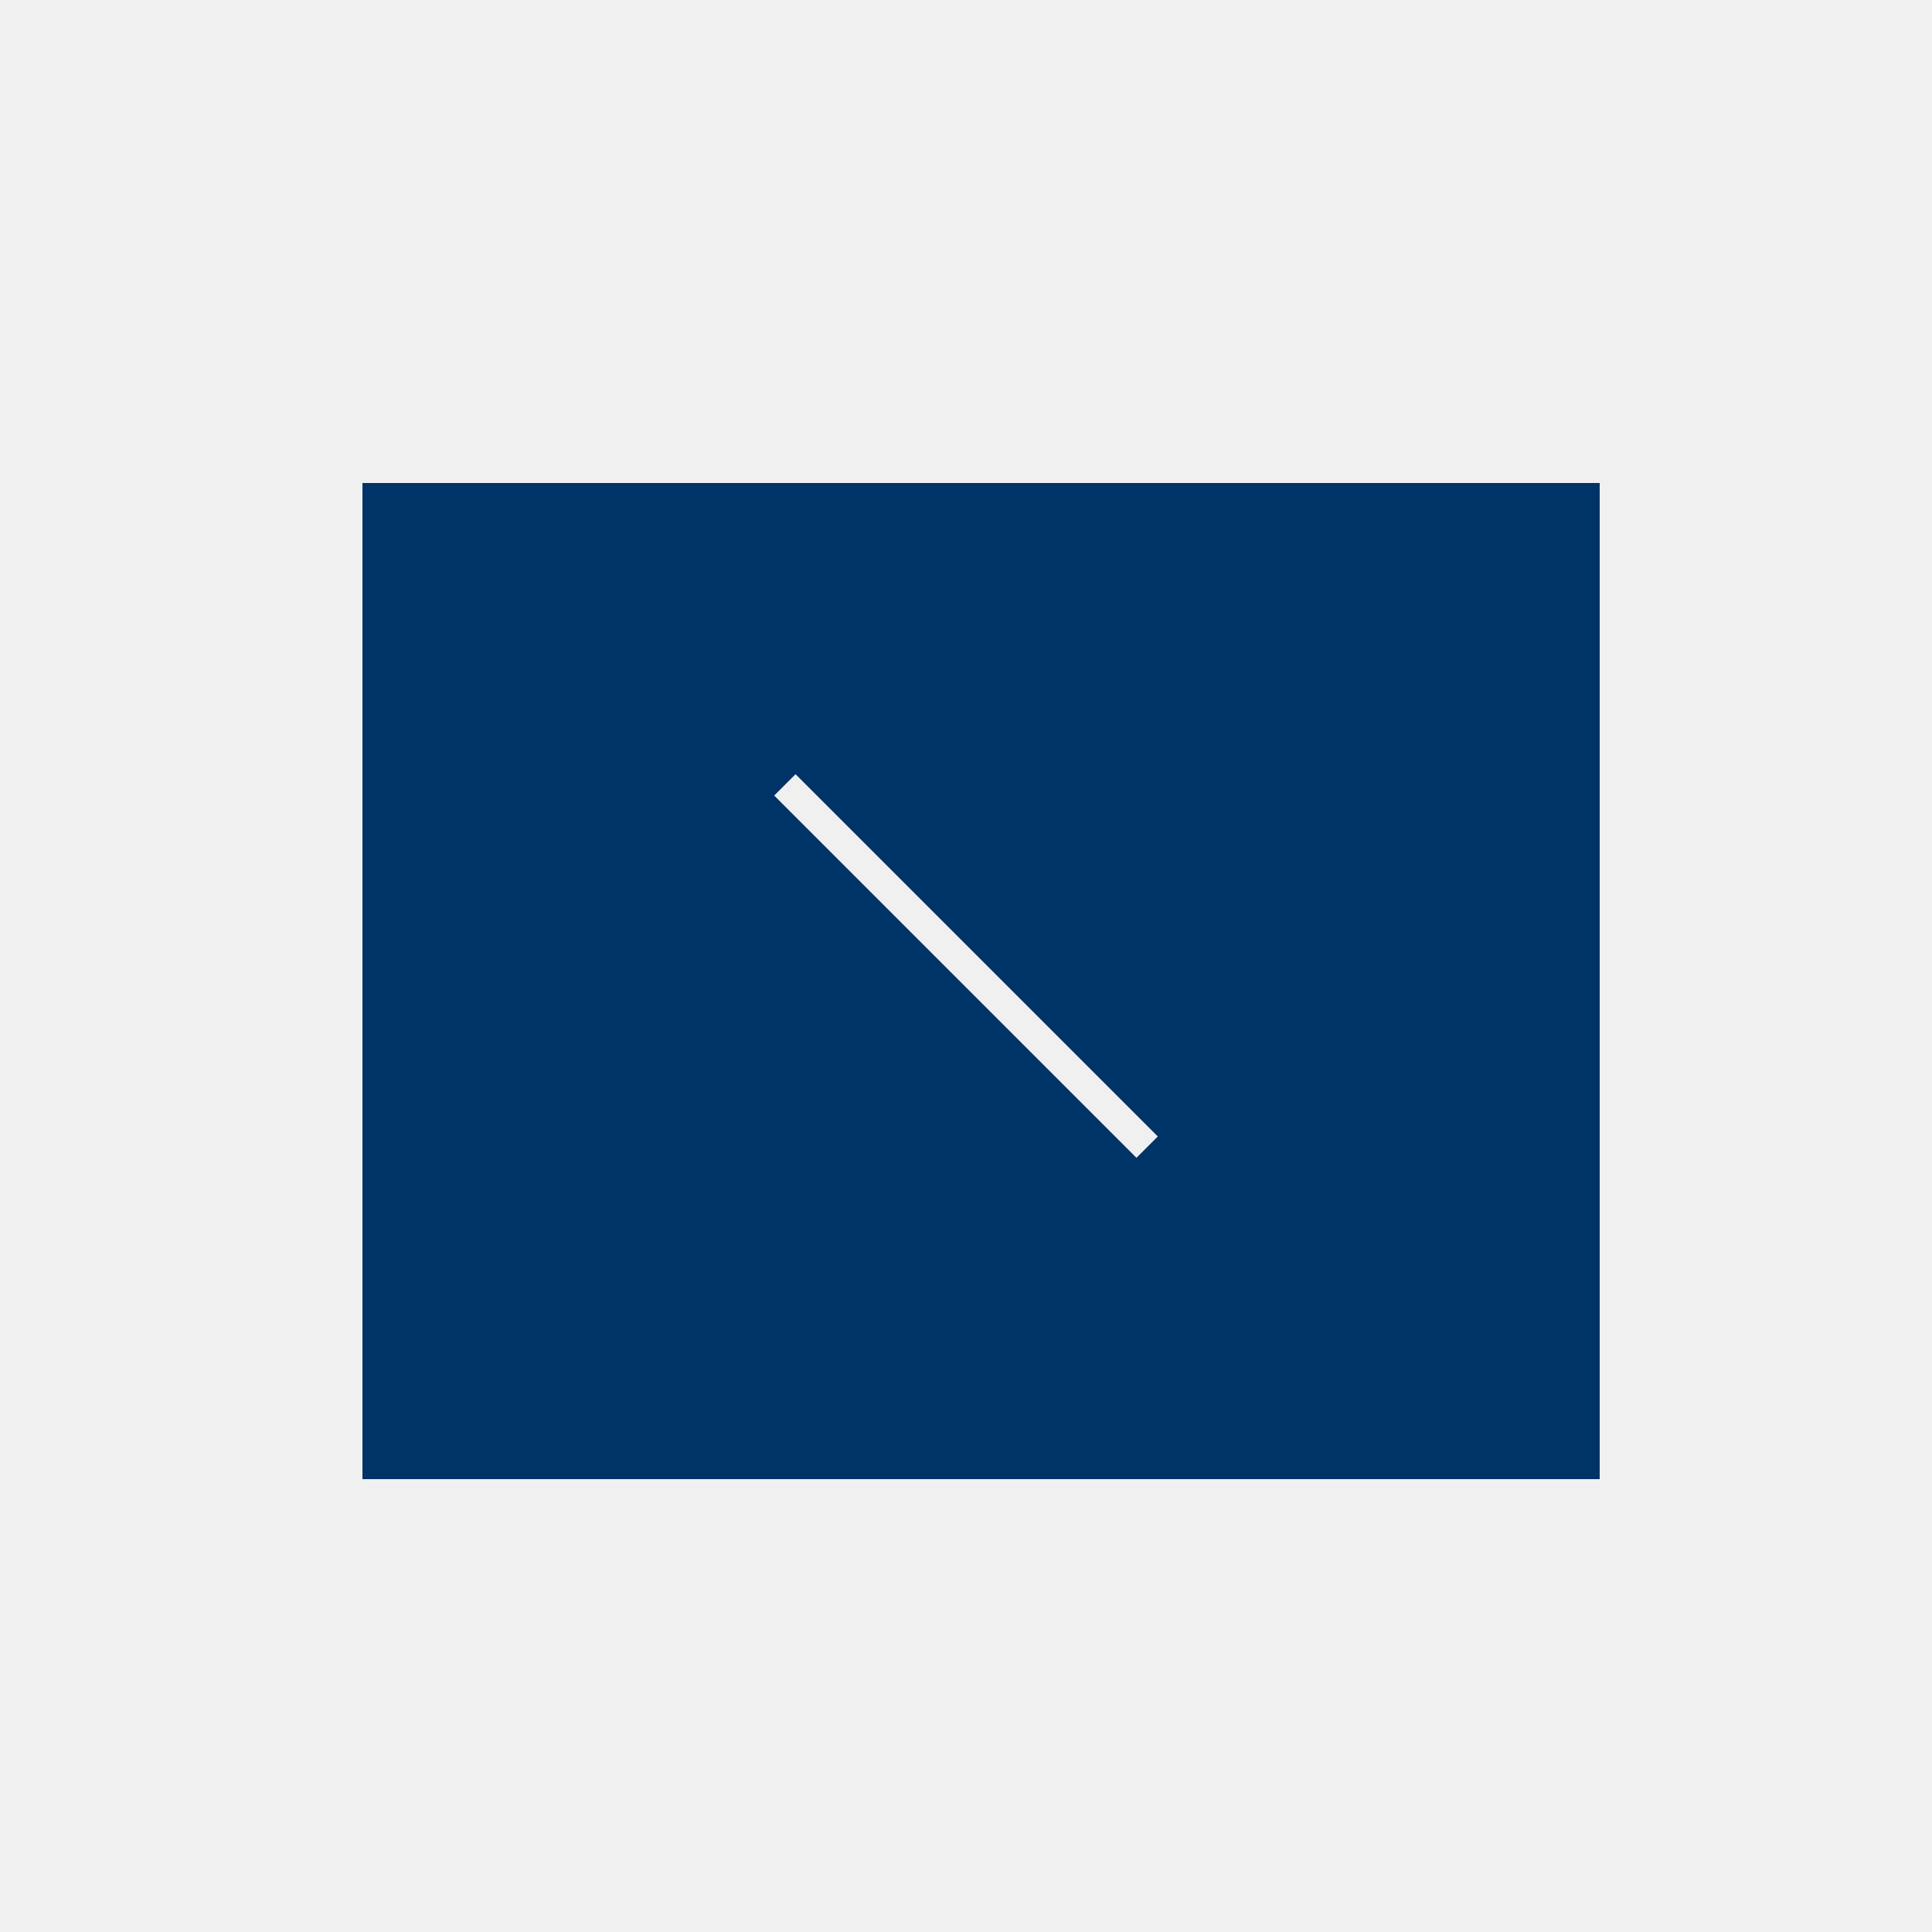
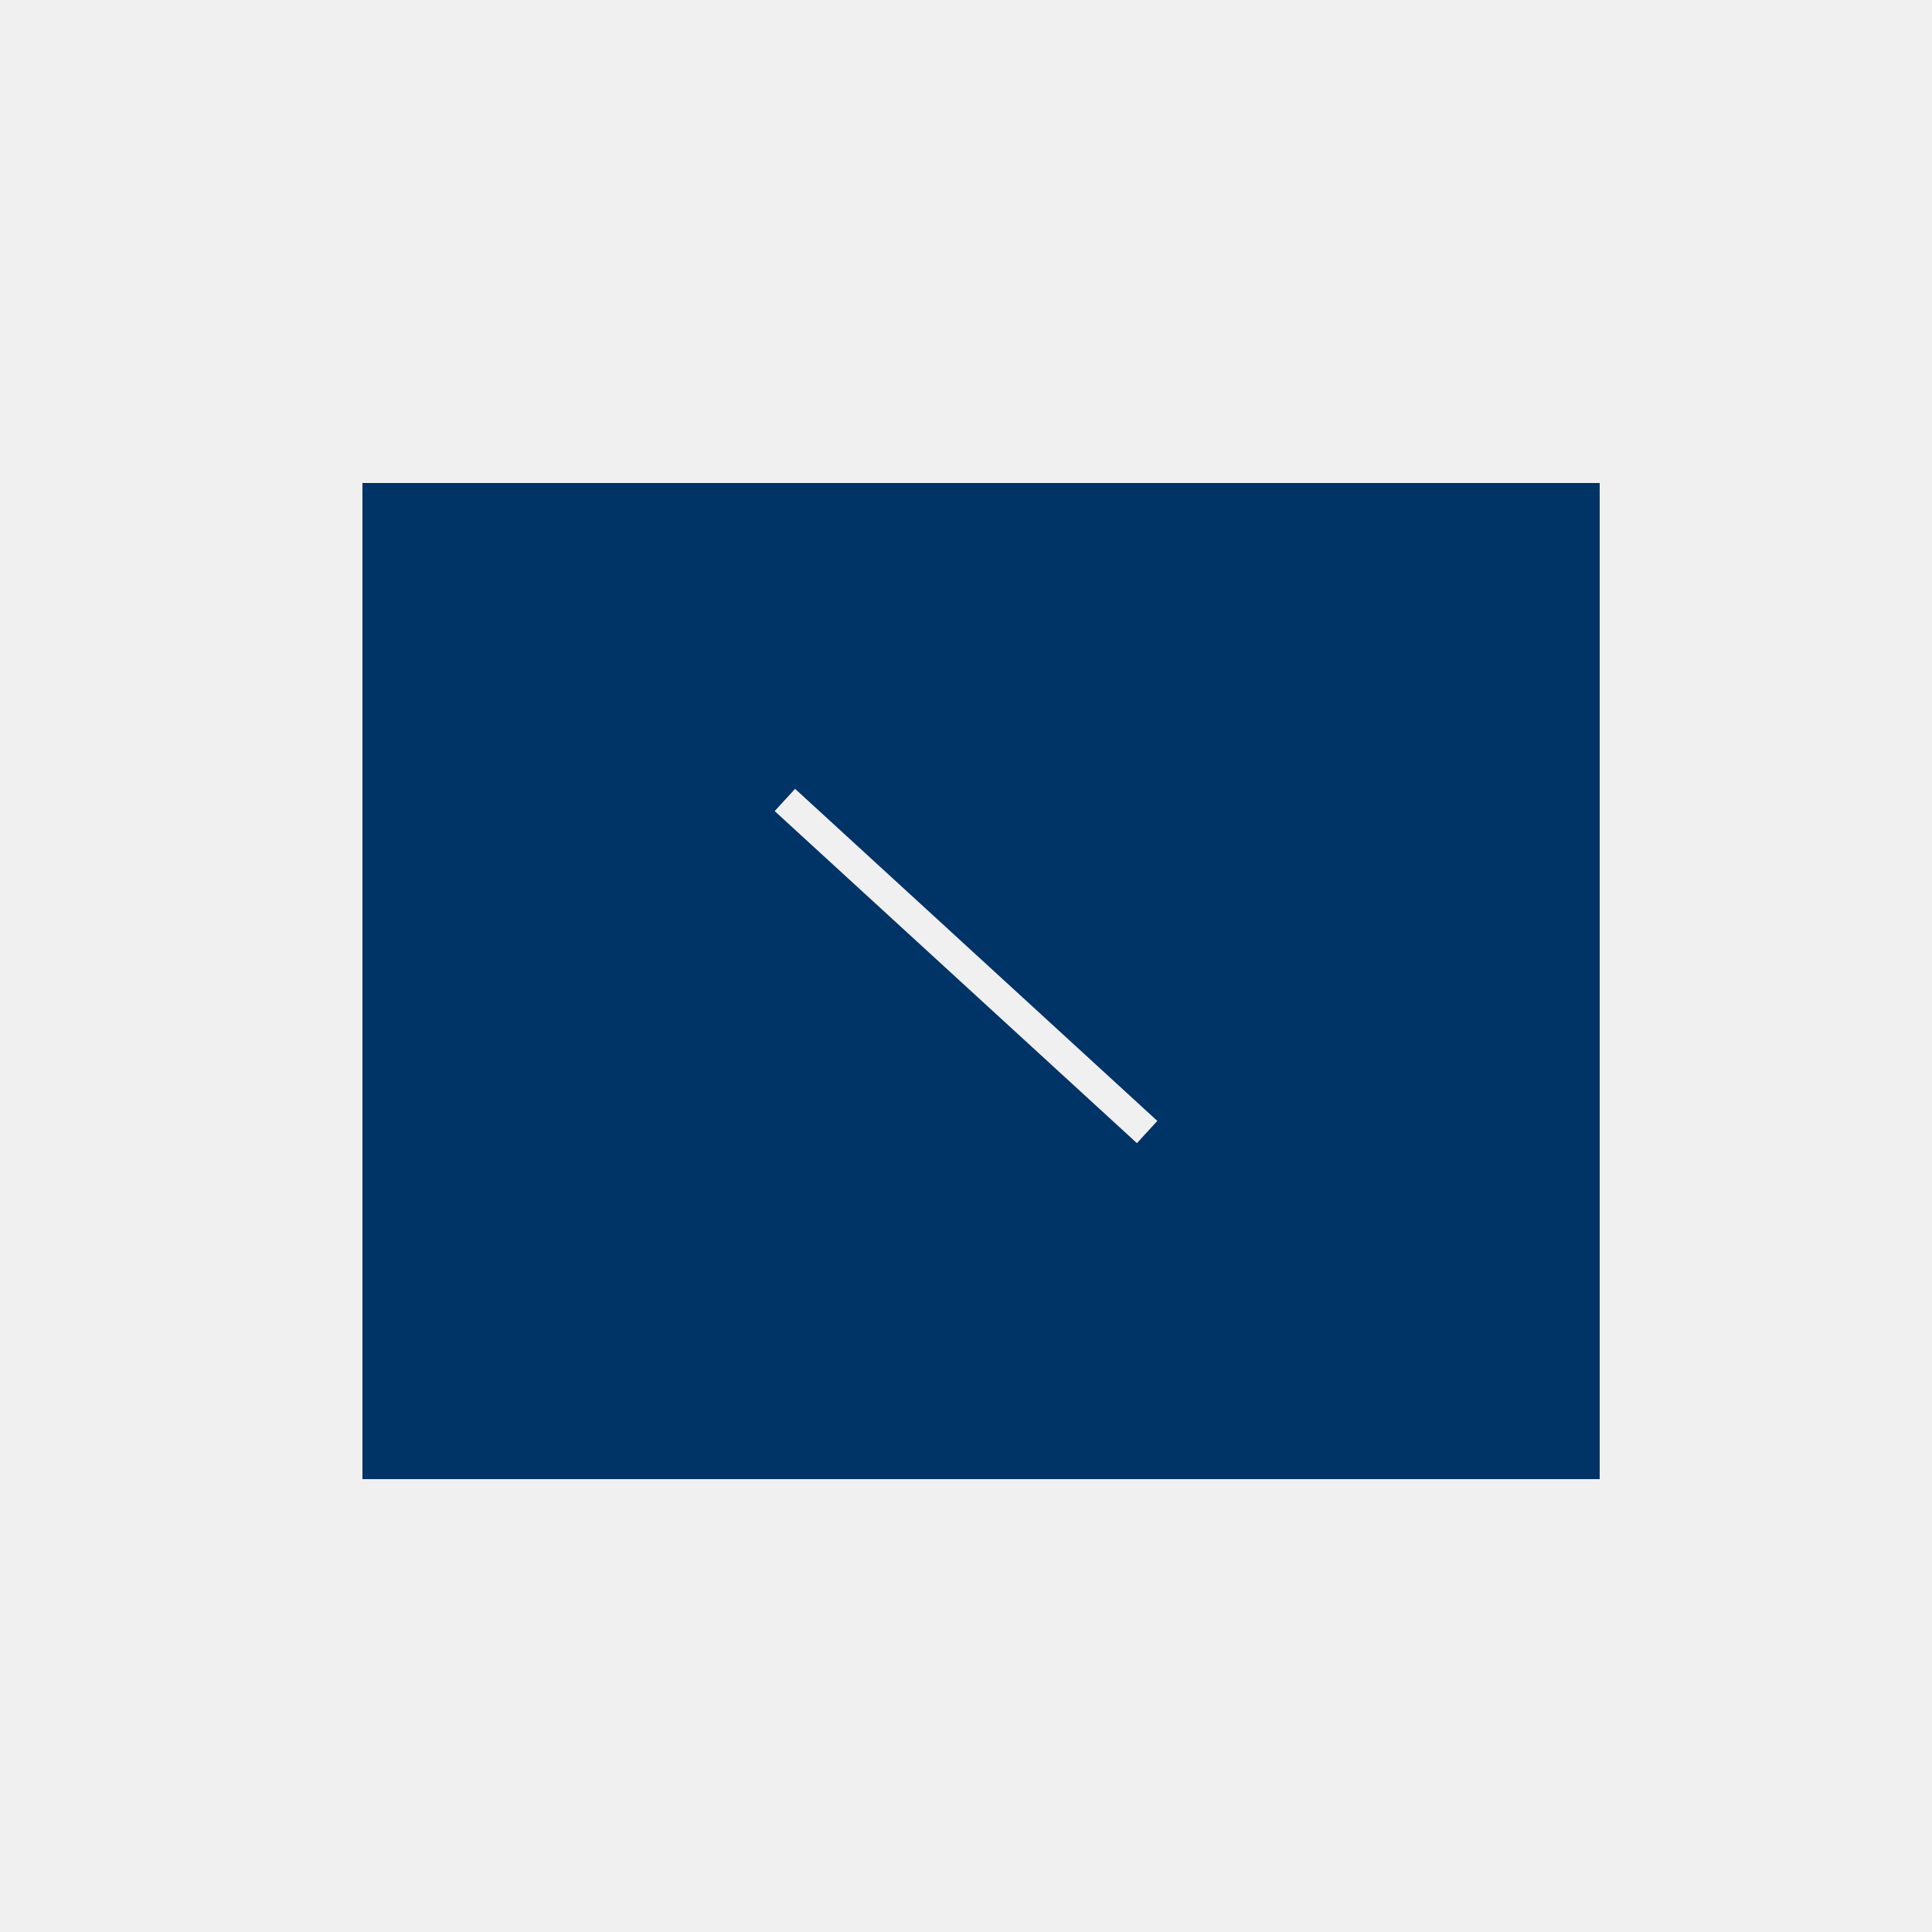
<svg xmlns="http://www.w3.org/2000/svg" viewBox="0 0 64 64" width="64" height="64">
  <defs>
    <mask id="morphea-cutout-mask" maskUnits="userSpaceOnUse">
      <rect x="0" y="0" width="64" height="64" fill="white" />
-       <path d="M 26 26 L 38 38" fill="none" stroke="black" stroke-width="1" stroke-linecap="butt" stroke-linejoin="round" />
+       <path d="M 26 26.5 L 38 37.5" fill="none" stroke="black" stroke-width="1" stroke-linecap="butt" stroke-linejoin="round" />
    </mask>
  </defs>
  <g mask="url(#morphea-cutout-mask)">
    <rect x="12" y="16" width="41" height="33" rx="0" ry="0" fill="#003366" shape-rendering="crispEdges" />
  </g>
</svg>
